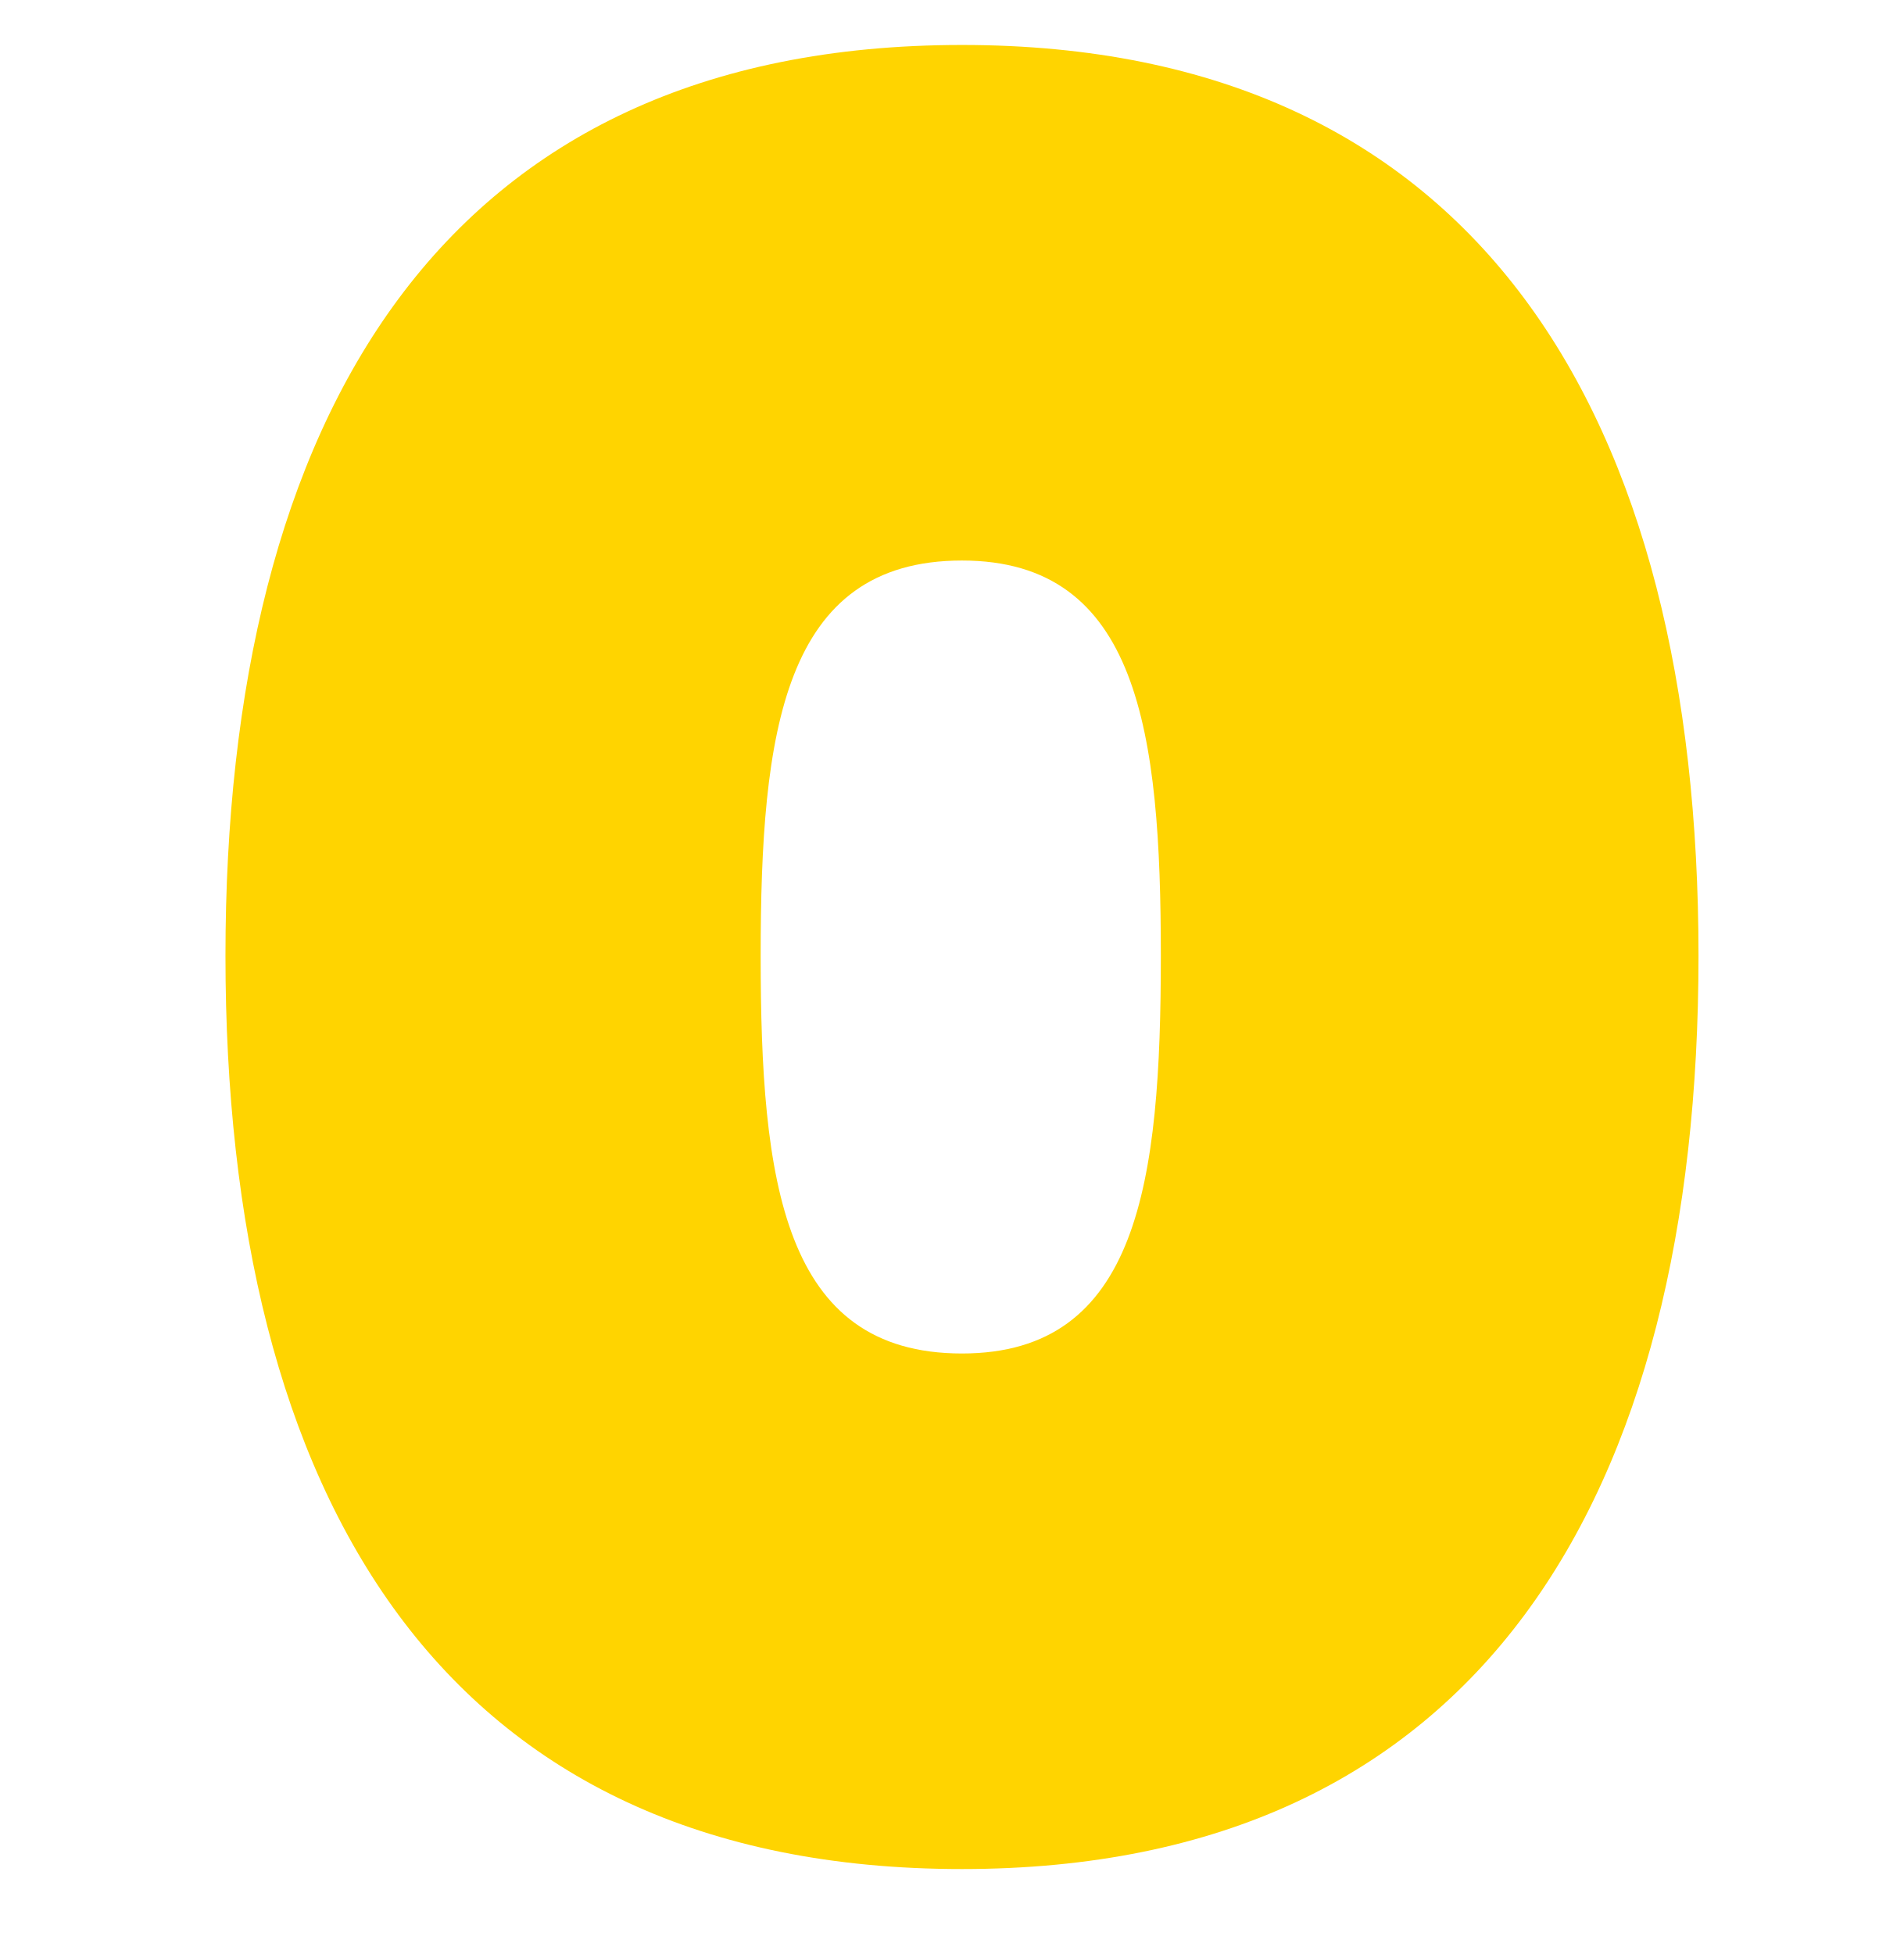
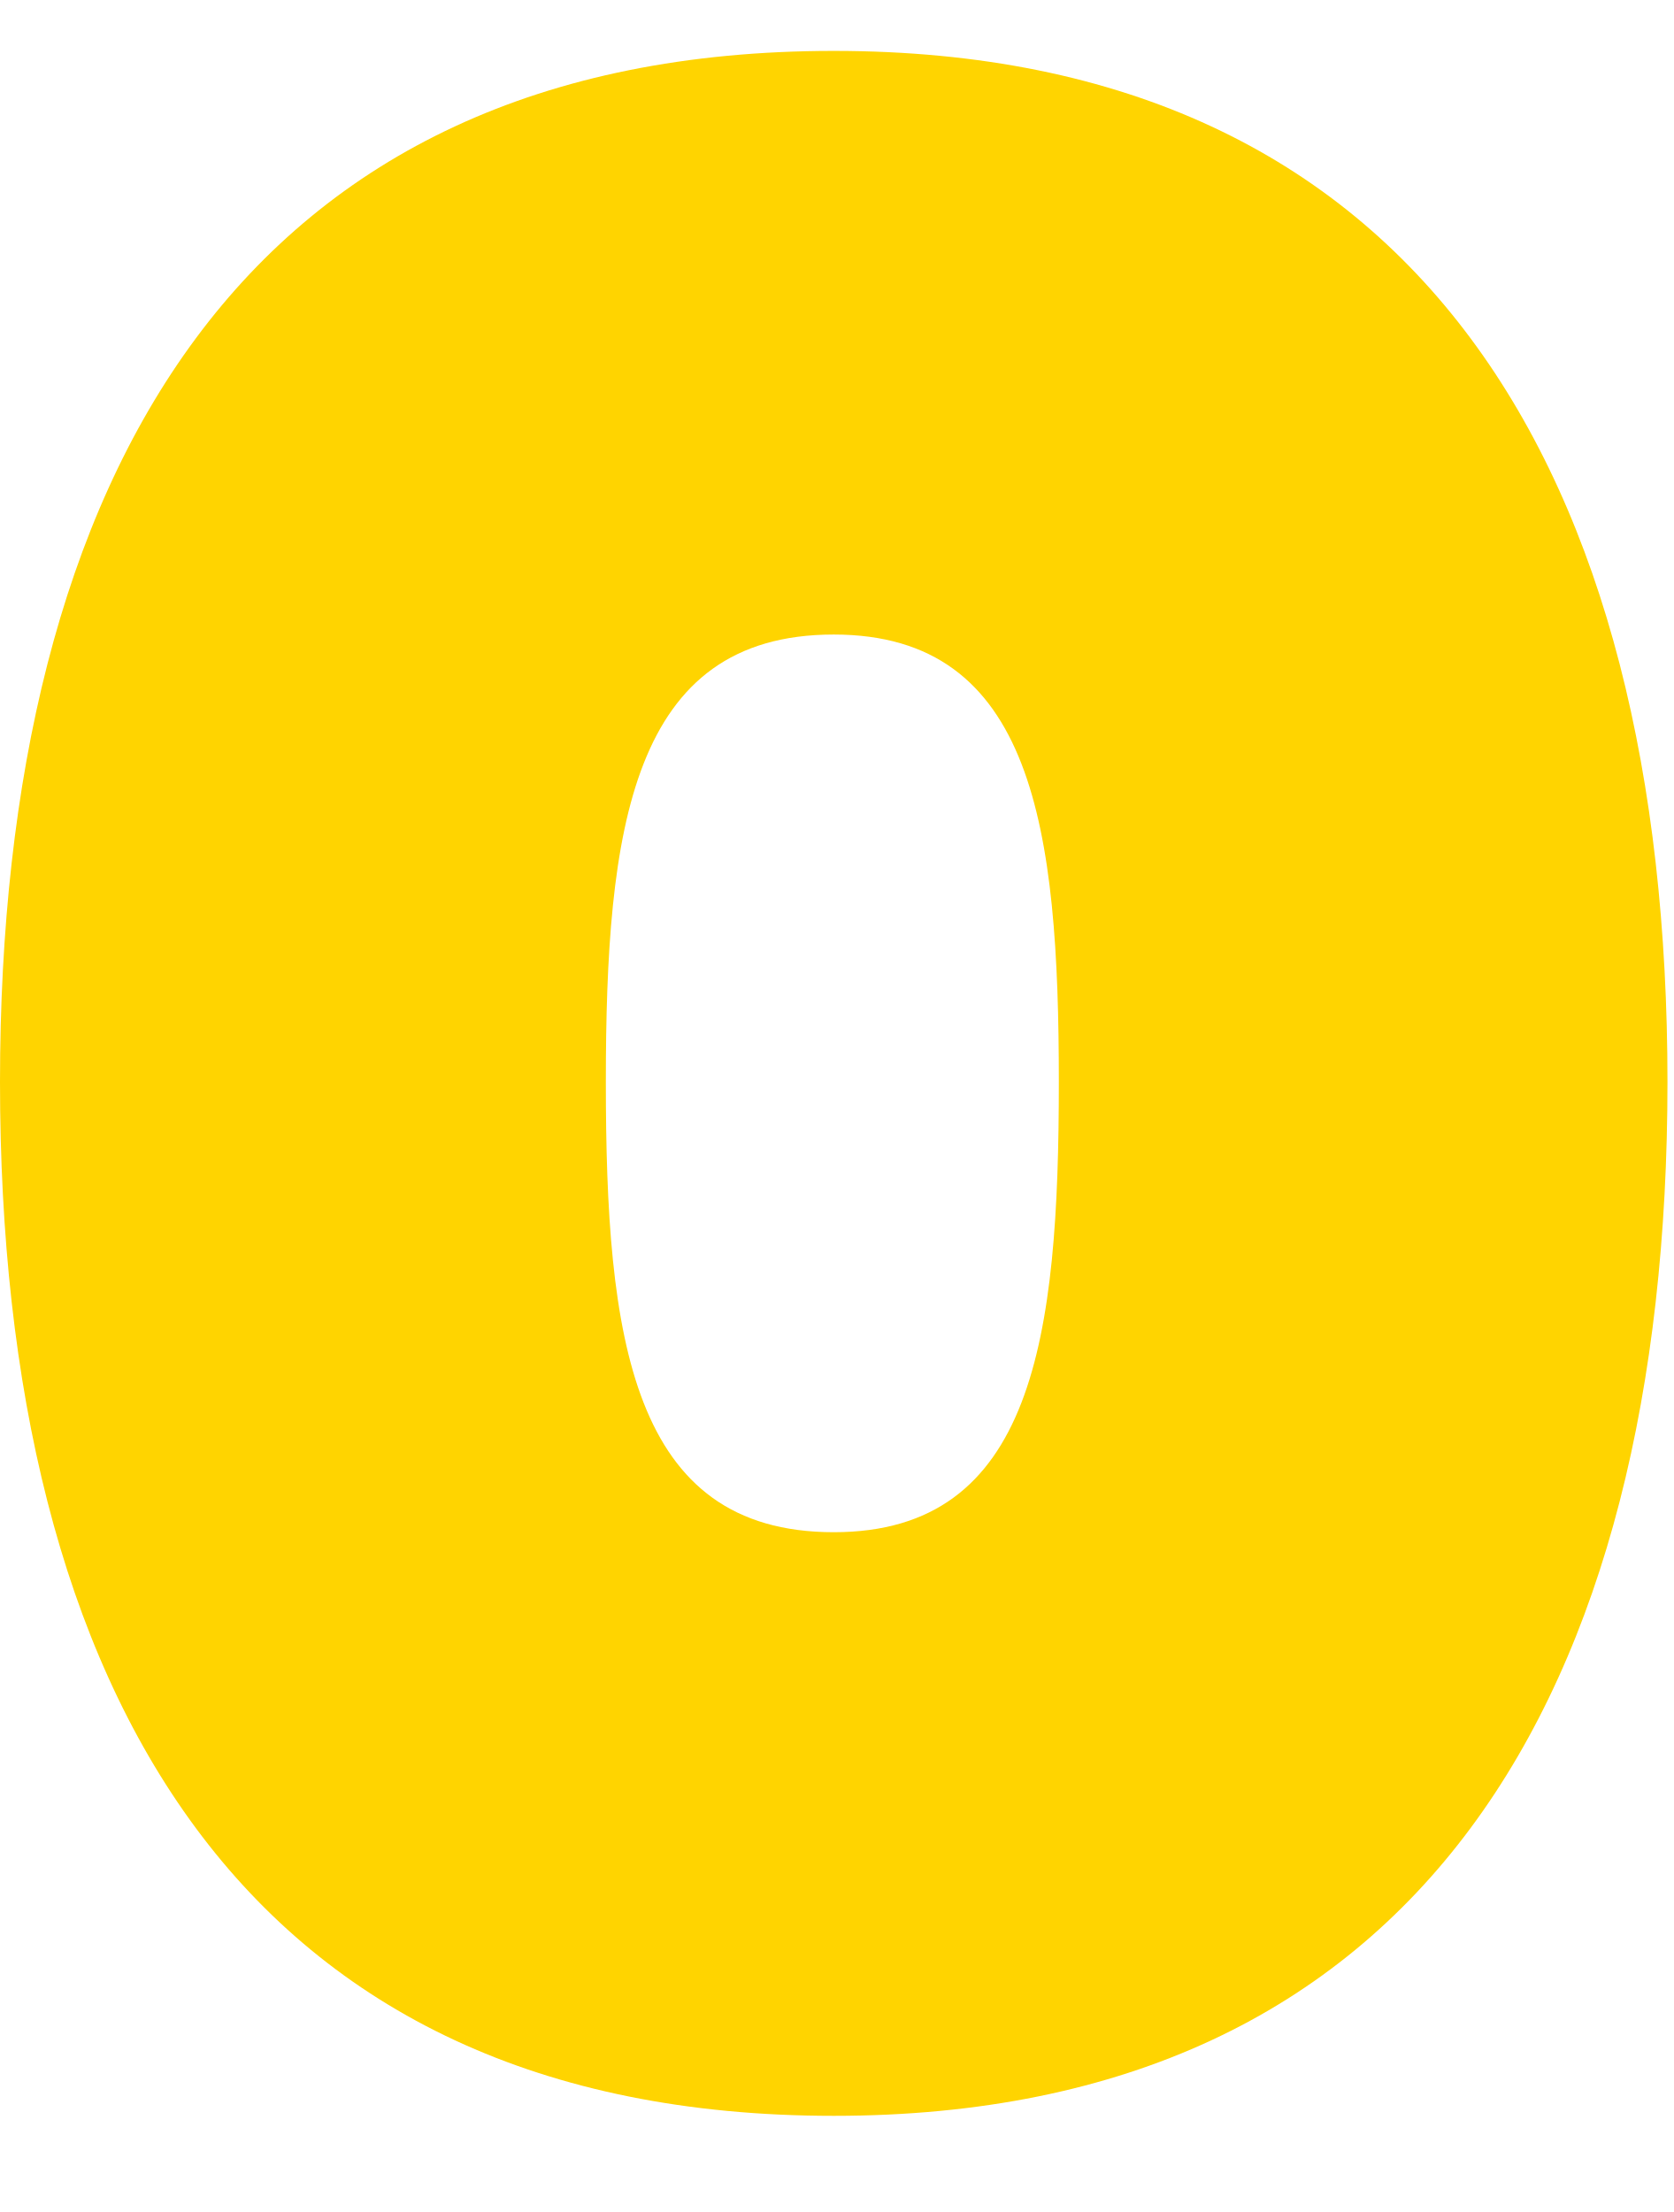
- <svg xmlns="http://www.w3.org/2000/svg" width="76" height="78" viewBox="0 0 76 78" fill="none">
-   <mask id="mask0_7210_2487" style="mask-type:alpha" maskUnits="userSpaceOnUse" x="0" y="0" width="76" height="78">
-     <rect width="76" height="78" fill="#D9D9D9" />
-   </mask>
-   <g mask="url(#mask0_7210_2487)">
-     <path d="M9 38.153C9 16.691 17.624 1.795 38.4 1.795C59.078 1.795 67.8 16.691 67.8 38.153C67.8 59.713 59.078 74.609 38.4 74.609C17.624 74.609 9 59.713 9 38.153ZM46.338 38.153C46.338 29.235 45.456 22.375 38.4 22.375C31.246 22.375 30.364 29.235 30.364 38.153C30.364 47.169 31.246 54.029 38.4 54.029C45.456 54.029 46.338 47.169 46.338 38.153Z" fill="#FFD400" />
-   </g>
+ <svg xmlns="http://www.w3.org/2000/svg" width="59" height="78" viewBox="9 0 59 78" fill="none">
+   <path d="M9 38.153C9 16.691 17.624 1.795 38.4 1.795C59.078 1.795 67.8 16.691 67.8 38.153C67.8 59.713 59.078 74.609 38.4 74.609C17.624 74.609 9 59.713 9 38.153ZM46.338 38.153C46.338 29.235 45.456 22.375 38.4 22.375C31.246 22.375 30.364 29.235 30.364 38.153C30.364 47.169 31.246 54.029 38.4 54.029C45.456 54.029 46.338 47.169 46.338 38.153Z" fill="#FFD400" />
</svg>
